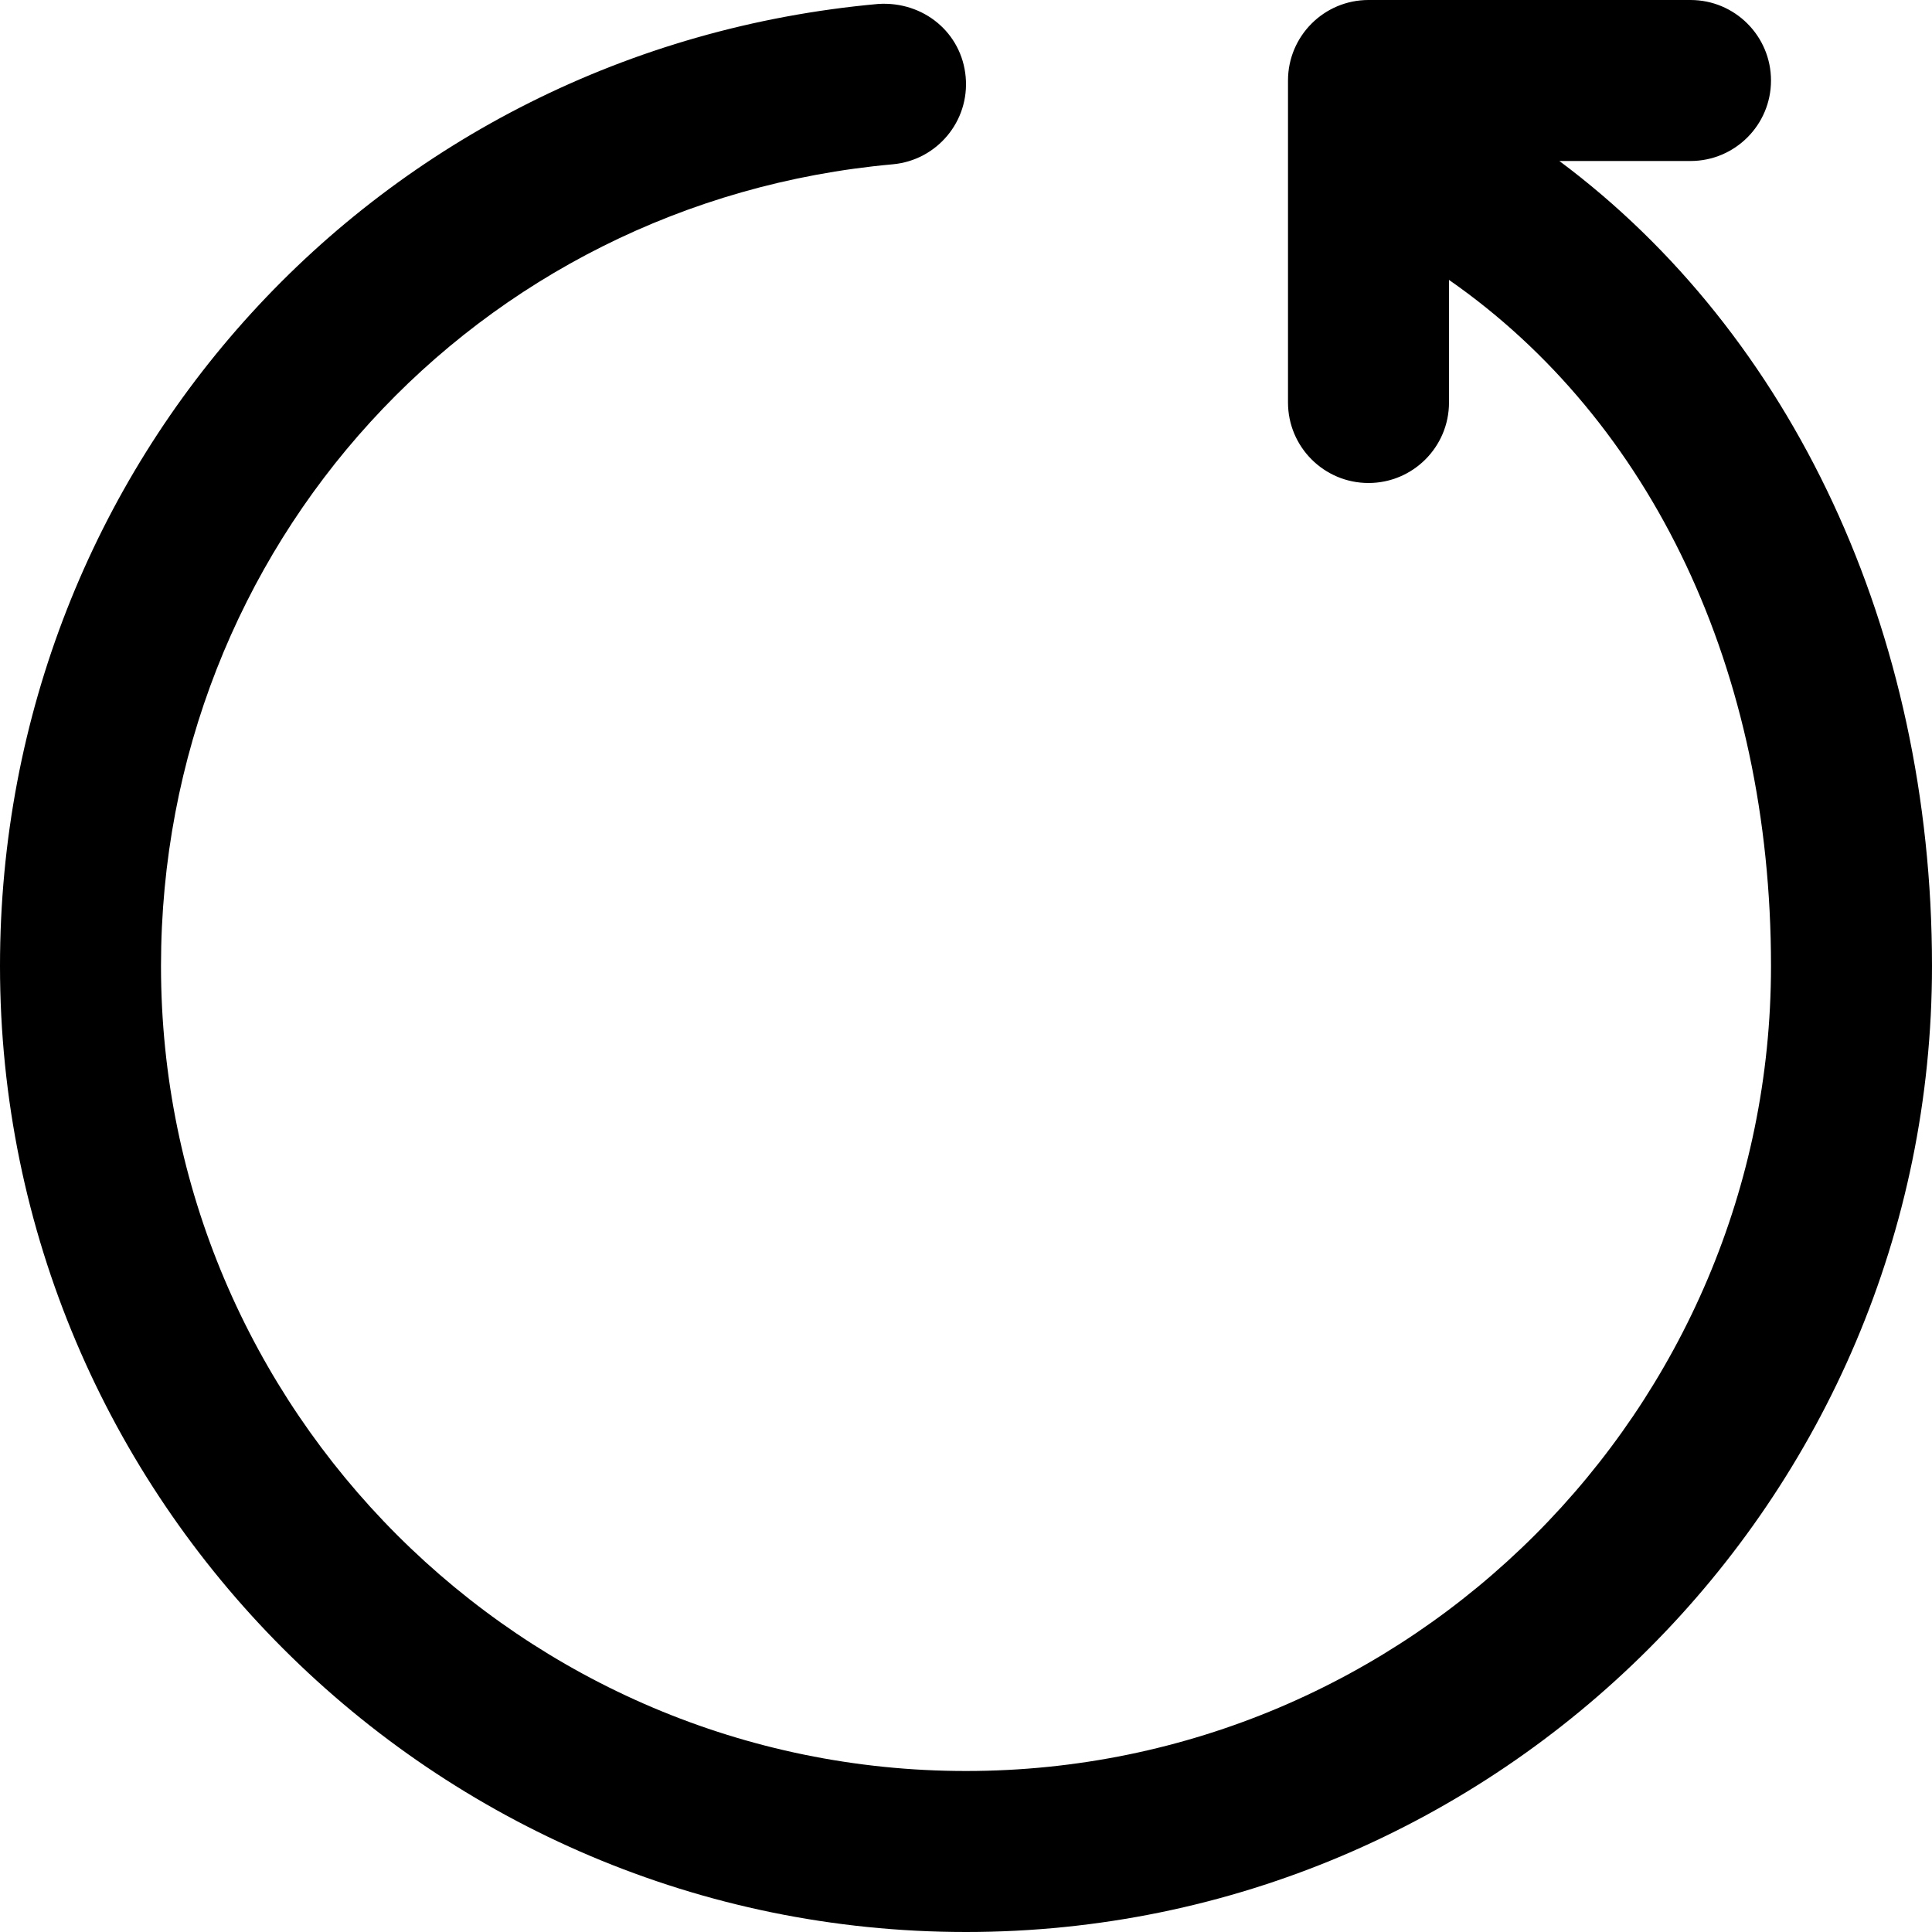
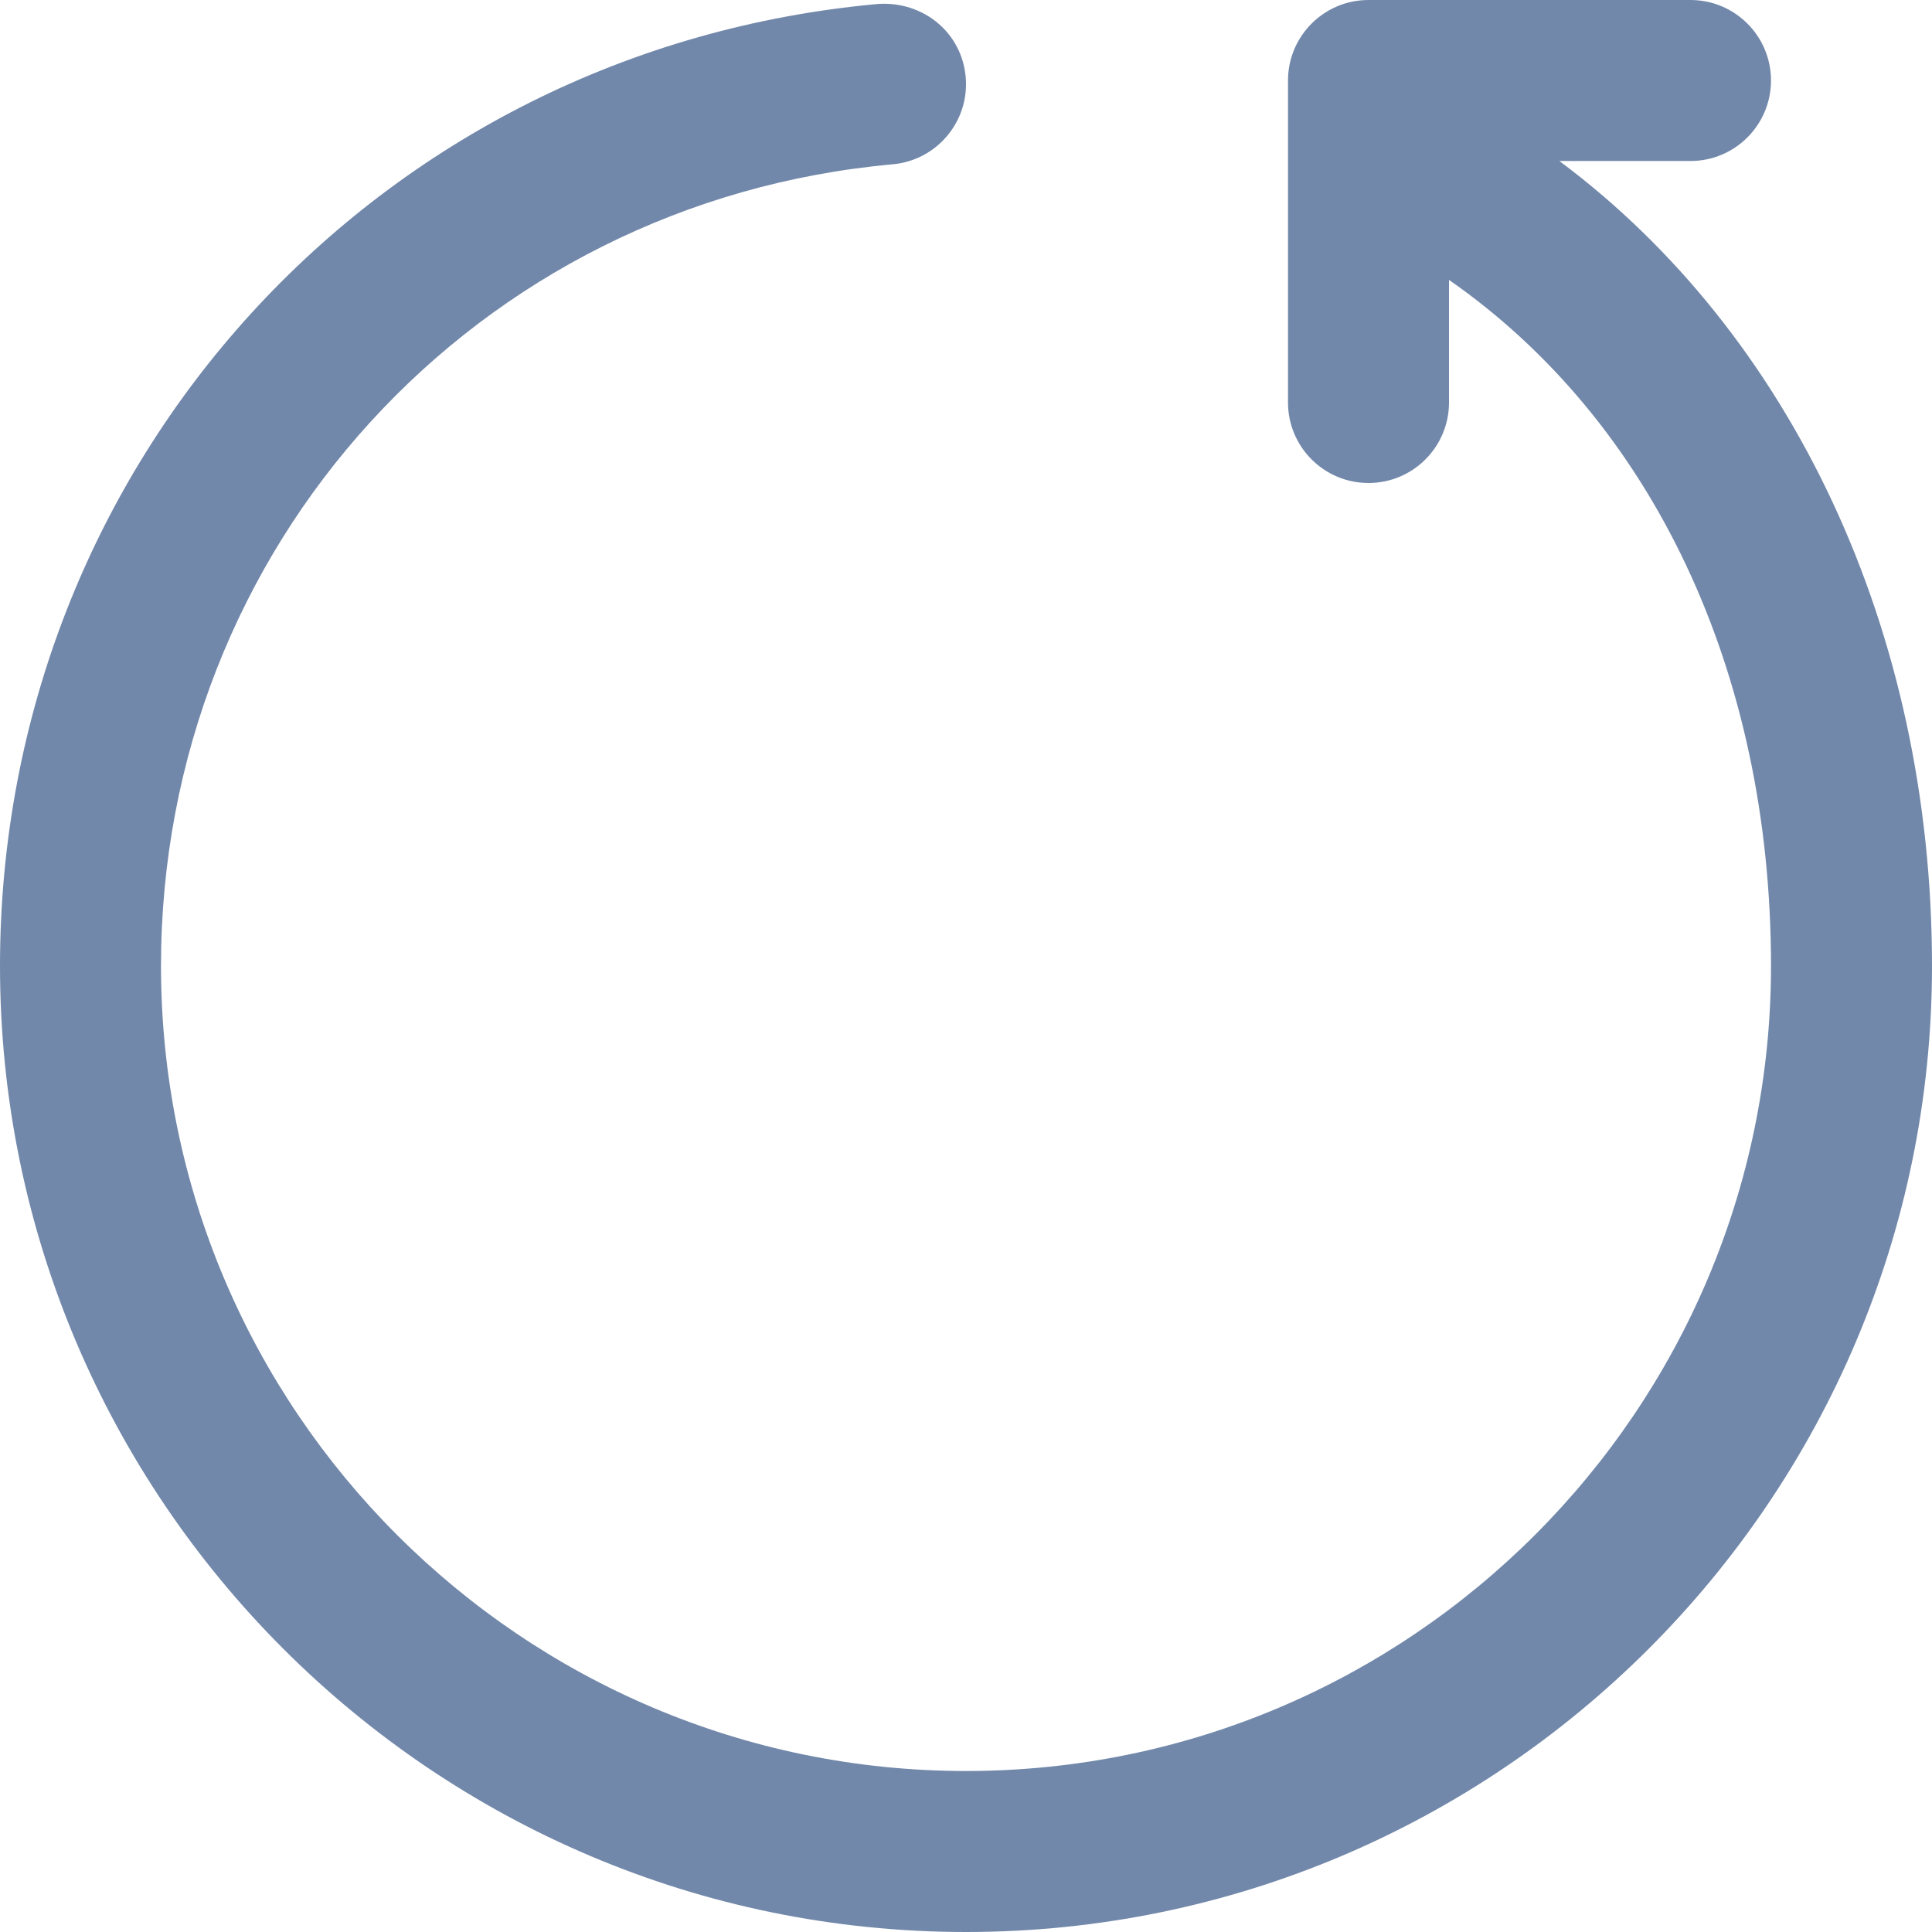
<svg xmlns="http://www.w3.org/2000/svg" enable-background="new 0 0 24 24" viewBox="0 0 24 24">
-   <path d="m19.371 2h1.629c.552 0 1-.448 1-1s-.448-1-1-1h-4c-.552 0-1 .448-1 1v4c0 .552.448 1 1 1s1-.448 1-1v-1.523c2.519 1.754 4 4.85 4 8.523 0 5.514-4.486 10-10 10s-10-4.486-10-10c0-5.21 3.908-9.492 9.09-9.959.55-.05.956-.536.906-1.086-.049-.549-.524-.942-1.086-.906-6.22.561-10.91 5.699-10.91 11.951 0 6.617 5.383 12 12 12s12-5.383 12-12c0-4.166-1.742-7.848-4.629-10z" />
- </svg>
+   <path d="m19.371 2h1.629c.552 0 1-.448 1-1s-.448-1-1-1h-4c-.552 0-1 .448-1 1v4c0 .552.448 1 1 1s1-.448 1-1v-1.523c2.519 1.754 4 4.85 4 8.523 0 5.514-4.486 10-10 10s-10-4.486-10-10c0-5.21 3.908-9.492 9.09-9.959.55-.05.956-.536.906-1.086-.049-.549-.524-.942-1.086-.906-6.22.561-10.91 5.699-10.91 11.951 0 6.617 5.383 12 12 12s12-5.383 12-12c0-4.166-1.742-7.848-4.629-10z" fill="#7288AA" />/&gt; </svg>
